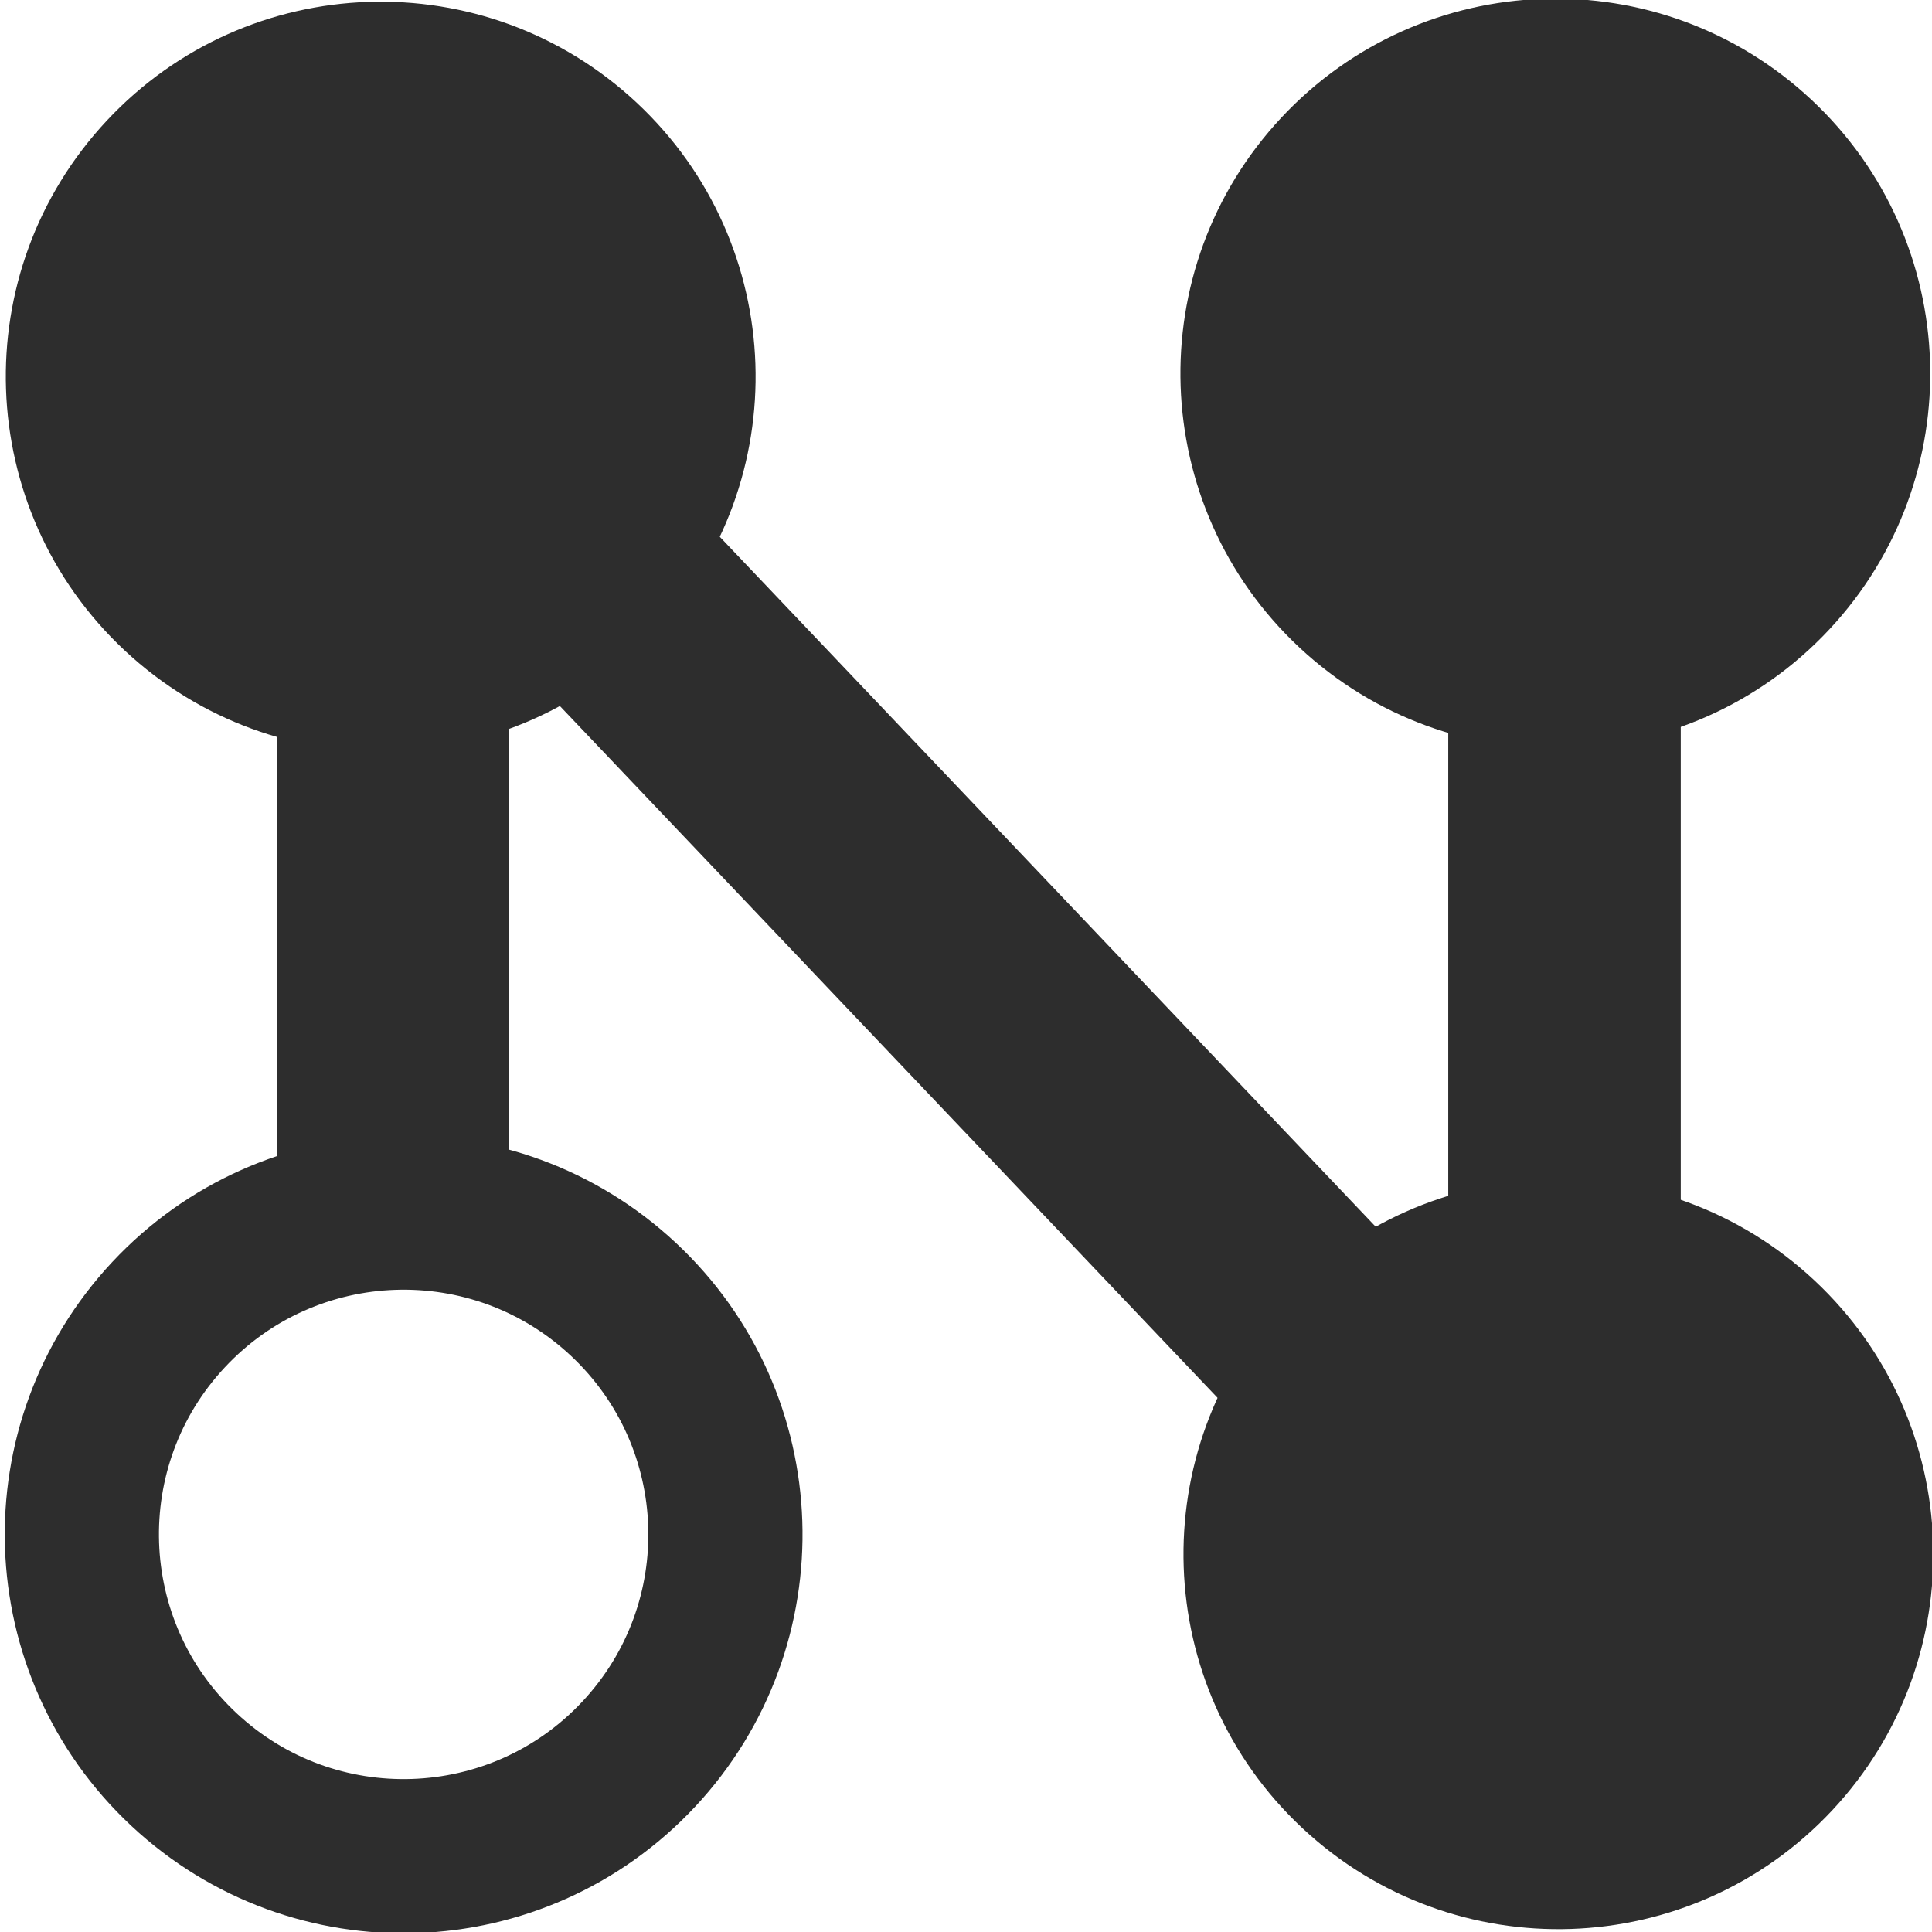
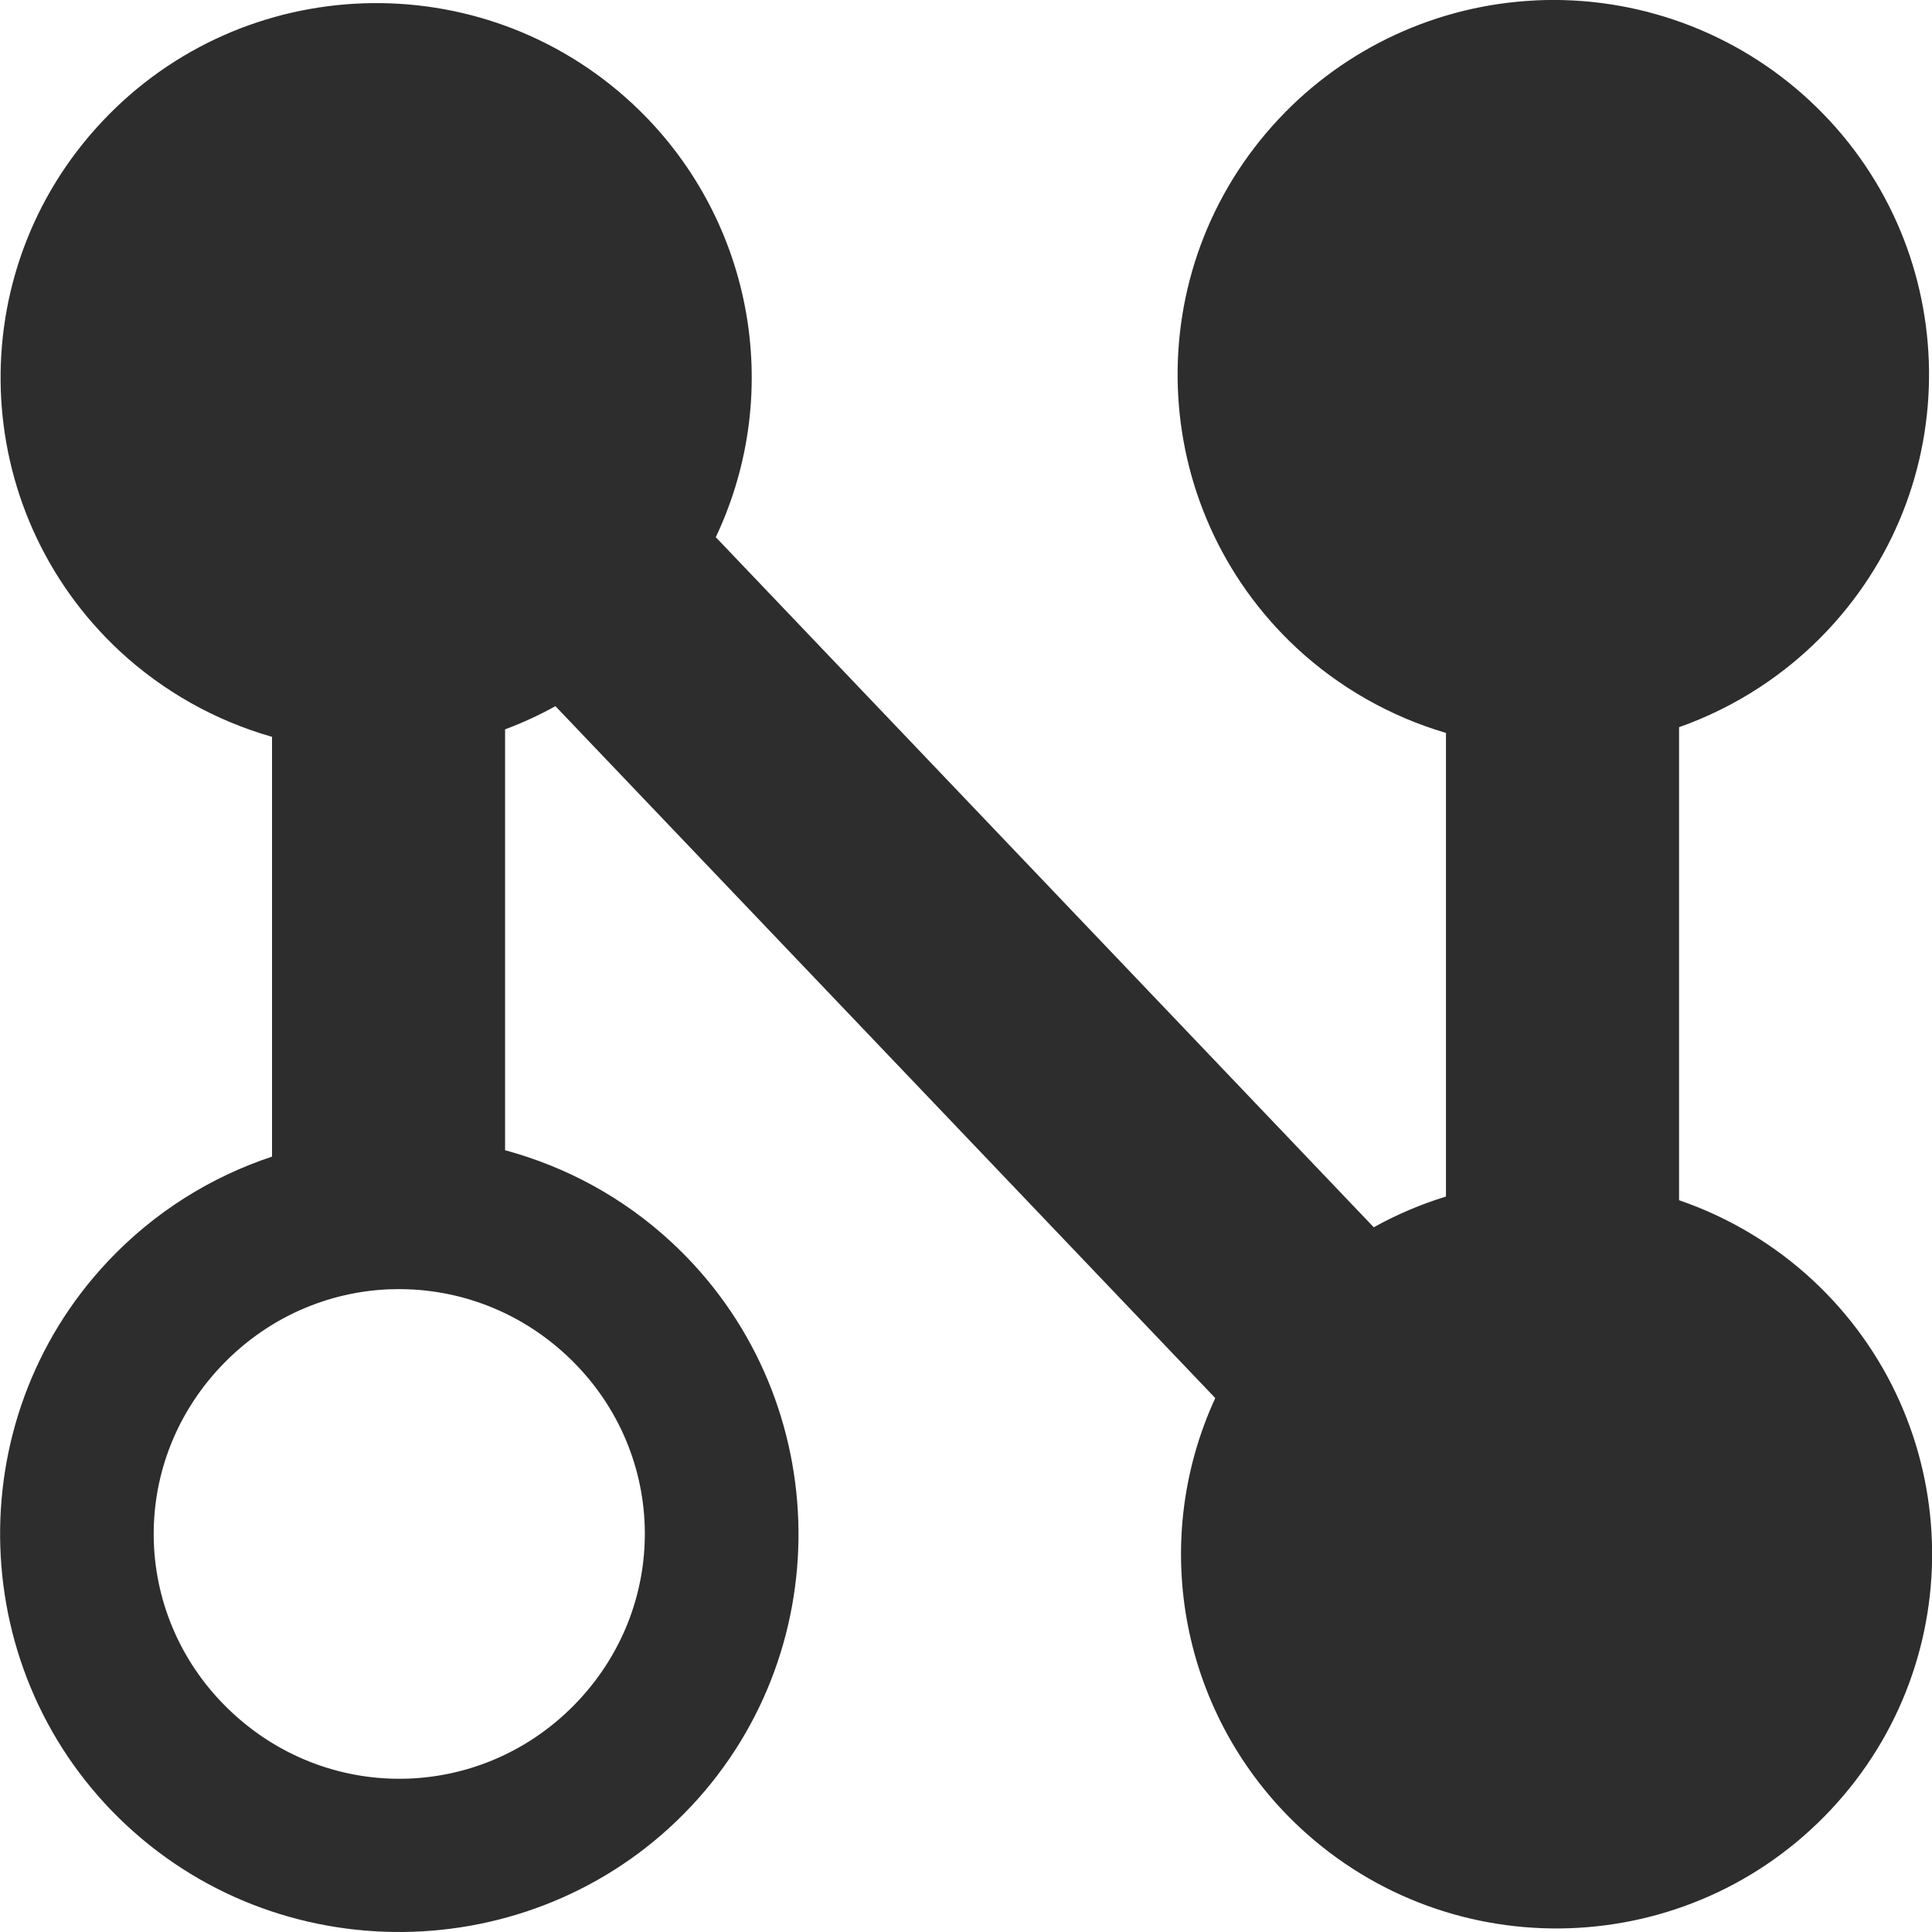
<svg xmlns="http://www.w3.org/2000/svg" width="32" height="32" id="svg3765" version="1.1">
  <defs id="defs3767" />
  <g id="layer1" transform="translate(0,-16)">
    <g id="layer1-4" transform="translate(0.2020297,-1.9622142e-8)">
      <g transform="translate(-0.3705977,-0.09089584)" id="layer1-9">
        <g id="layer1-9-3" transform="translate(-44.95179,-4.141626)">
-           <path style="fill:#2d2d2d;fill-opacity:1;stroke:none" id="path3967-0-9-7-2-9-3-1-1-6" d="m 6.212,6.82 a 2.513,2.513 0 1 1 -5.026,0 2.513,2.513 0 1 1 5.026,0 z" transform="matrix(-1.687392,1.805108,1.805108,1.687392,45.3569,8.284971)" />
-           <rect style="fill:#2d2d2d;fill-opacity:1;stroke:none" id="rect3935" width="3.851" height="13.781" x="49.703" y="26.978" ry="0.201" />
-           <rect style="fill:#2d2d2d;fill-opacity:1;stroke:none" id="rect3935-2" width="3.851" height="29.183" x="17.425" y="54.03" ry="0.426" transform="matrix(0.7247601,-0.6890013,0.6890013,0.7247601,0,0)" />
-           <rect style="fill:#2d2d2d;fill-opacity:1;stroke:none" id="rect3935-3" width="3.851" height="18.949" x="69.108" y="27.282" ry="0.277" />
-           <path style="fill:#2d2d2d;fill-opacity:1;stroke:none" id="path3967-0-9-7-2-9-3-1-1-6-8" d="m 6.212,6.82 a 2.513,2.513 0 1 1 -5.026,0 2.513,2.513 0 1 1 5.026,0 z" transform="matrix(-1.687392,1.805108,1.805108,1.687392,64.81239,8.234303)" />
-           <path style="fill:#2d2d2d;fill-opacity:1;stroke:none" id="path3967-0-9-7-2-9-3-1-1-6-8-1" d="m 6.212,6.82 a 2.513,2.513 0 1 1 -5.026,0 2.513,2.513 0 1 1 5.026,0 z" transform="matrix(-1.687392,1.805108,1.805108,1.687392,64.86306,27.79113)" />
-           <path style="fill:none;stroke:#2d2d2d;stroke-width:1.204;stroke-miterlimit:4;stroke-opacity:1;stroke-dasharray:none" id="path3967-0-9-7-2-9-3-1-1-6-8-1-6" d="m 6.212,6.82 a 2.513,2.513 0 1 1 -5.026,0 2.513,2.513 0 1 1 5.026,0 z" transform="matrix(-1.448359,1.5494,1.5494,1.448359,46.59653,30.03811)" />
+           <path style="fill:#2d2d2d;fill-opacity:1;stroke:none" d="m 70.547,20.24 a 6.222,6.202 0 0 0 -4.245,1.961 6.222,6.202 0 0 0 0.296,8.766 6.222,6.202 0 0 0 2.472,1.405 l 0,7.679 a 6.222,6.202 0 0 0 -1.196,0.509 L 56.976,29.13 a 6.222,6.202 0 0 0 -1.376,-7.176 6.222,6.202 0 0 0 -8.793,0.297 6.222,6.202 0 0 0 0.296,8.766 6.222,6.202 0 0 0 2.523,1.42 l 0,6.953 c -1.011,0.335 -1.953,0.918 -2.728,1.744 -2.486,2.651 -2.345,6.849 0.315,9.328 2.66,2.479 6.871,2.337 9.357,-0.314 2.486,-2.651 2.345,-6.851 -0.315,-9.329 -0.81,-0.755 -1.764,-1.263 -2.769,-1.535 l 0,-6.971 a 6.222,6.202 0 0 0 0.834,-0.384 l 10.929,11.46 a 6.222,6.202 0 0 0 1.401,7.113 6.222,6.202 0 0 0 8.795,-0.295 6.222,6.202 0 0 0 -0.297,-8.768 6.222,6.202 0 0 0 -2.217,-1.327 l 0,-7.835 a 6.222,6.202 0 0 0 2.464,-1.608 6.222,6.202 0 0 0 -0.297,-8.766 6.222,6.202 0 0 0 -4.548,-1.664 z M 51.596,41.587 c 1.036,-0.035 2.086,0.328 2.91,1.096 1.649,1.537 1.734,4.076 0.192,5.72 -1.542,1.644 -4.087,1.73 -5.736,0.193 -1.649,-1.537 -1.736,-4.076 -0.194,-5.72 0.771,-0.822 1.792,-1.255 2.828,-1.29 z" id="path3967-0-9-7-2-9-3-1-1-6" />
        </g>
      </g>
    </g>
  </g>
</svg>
